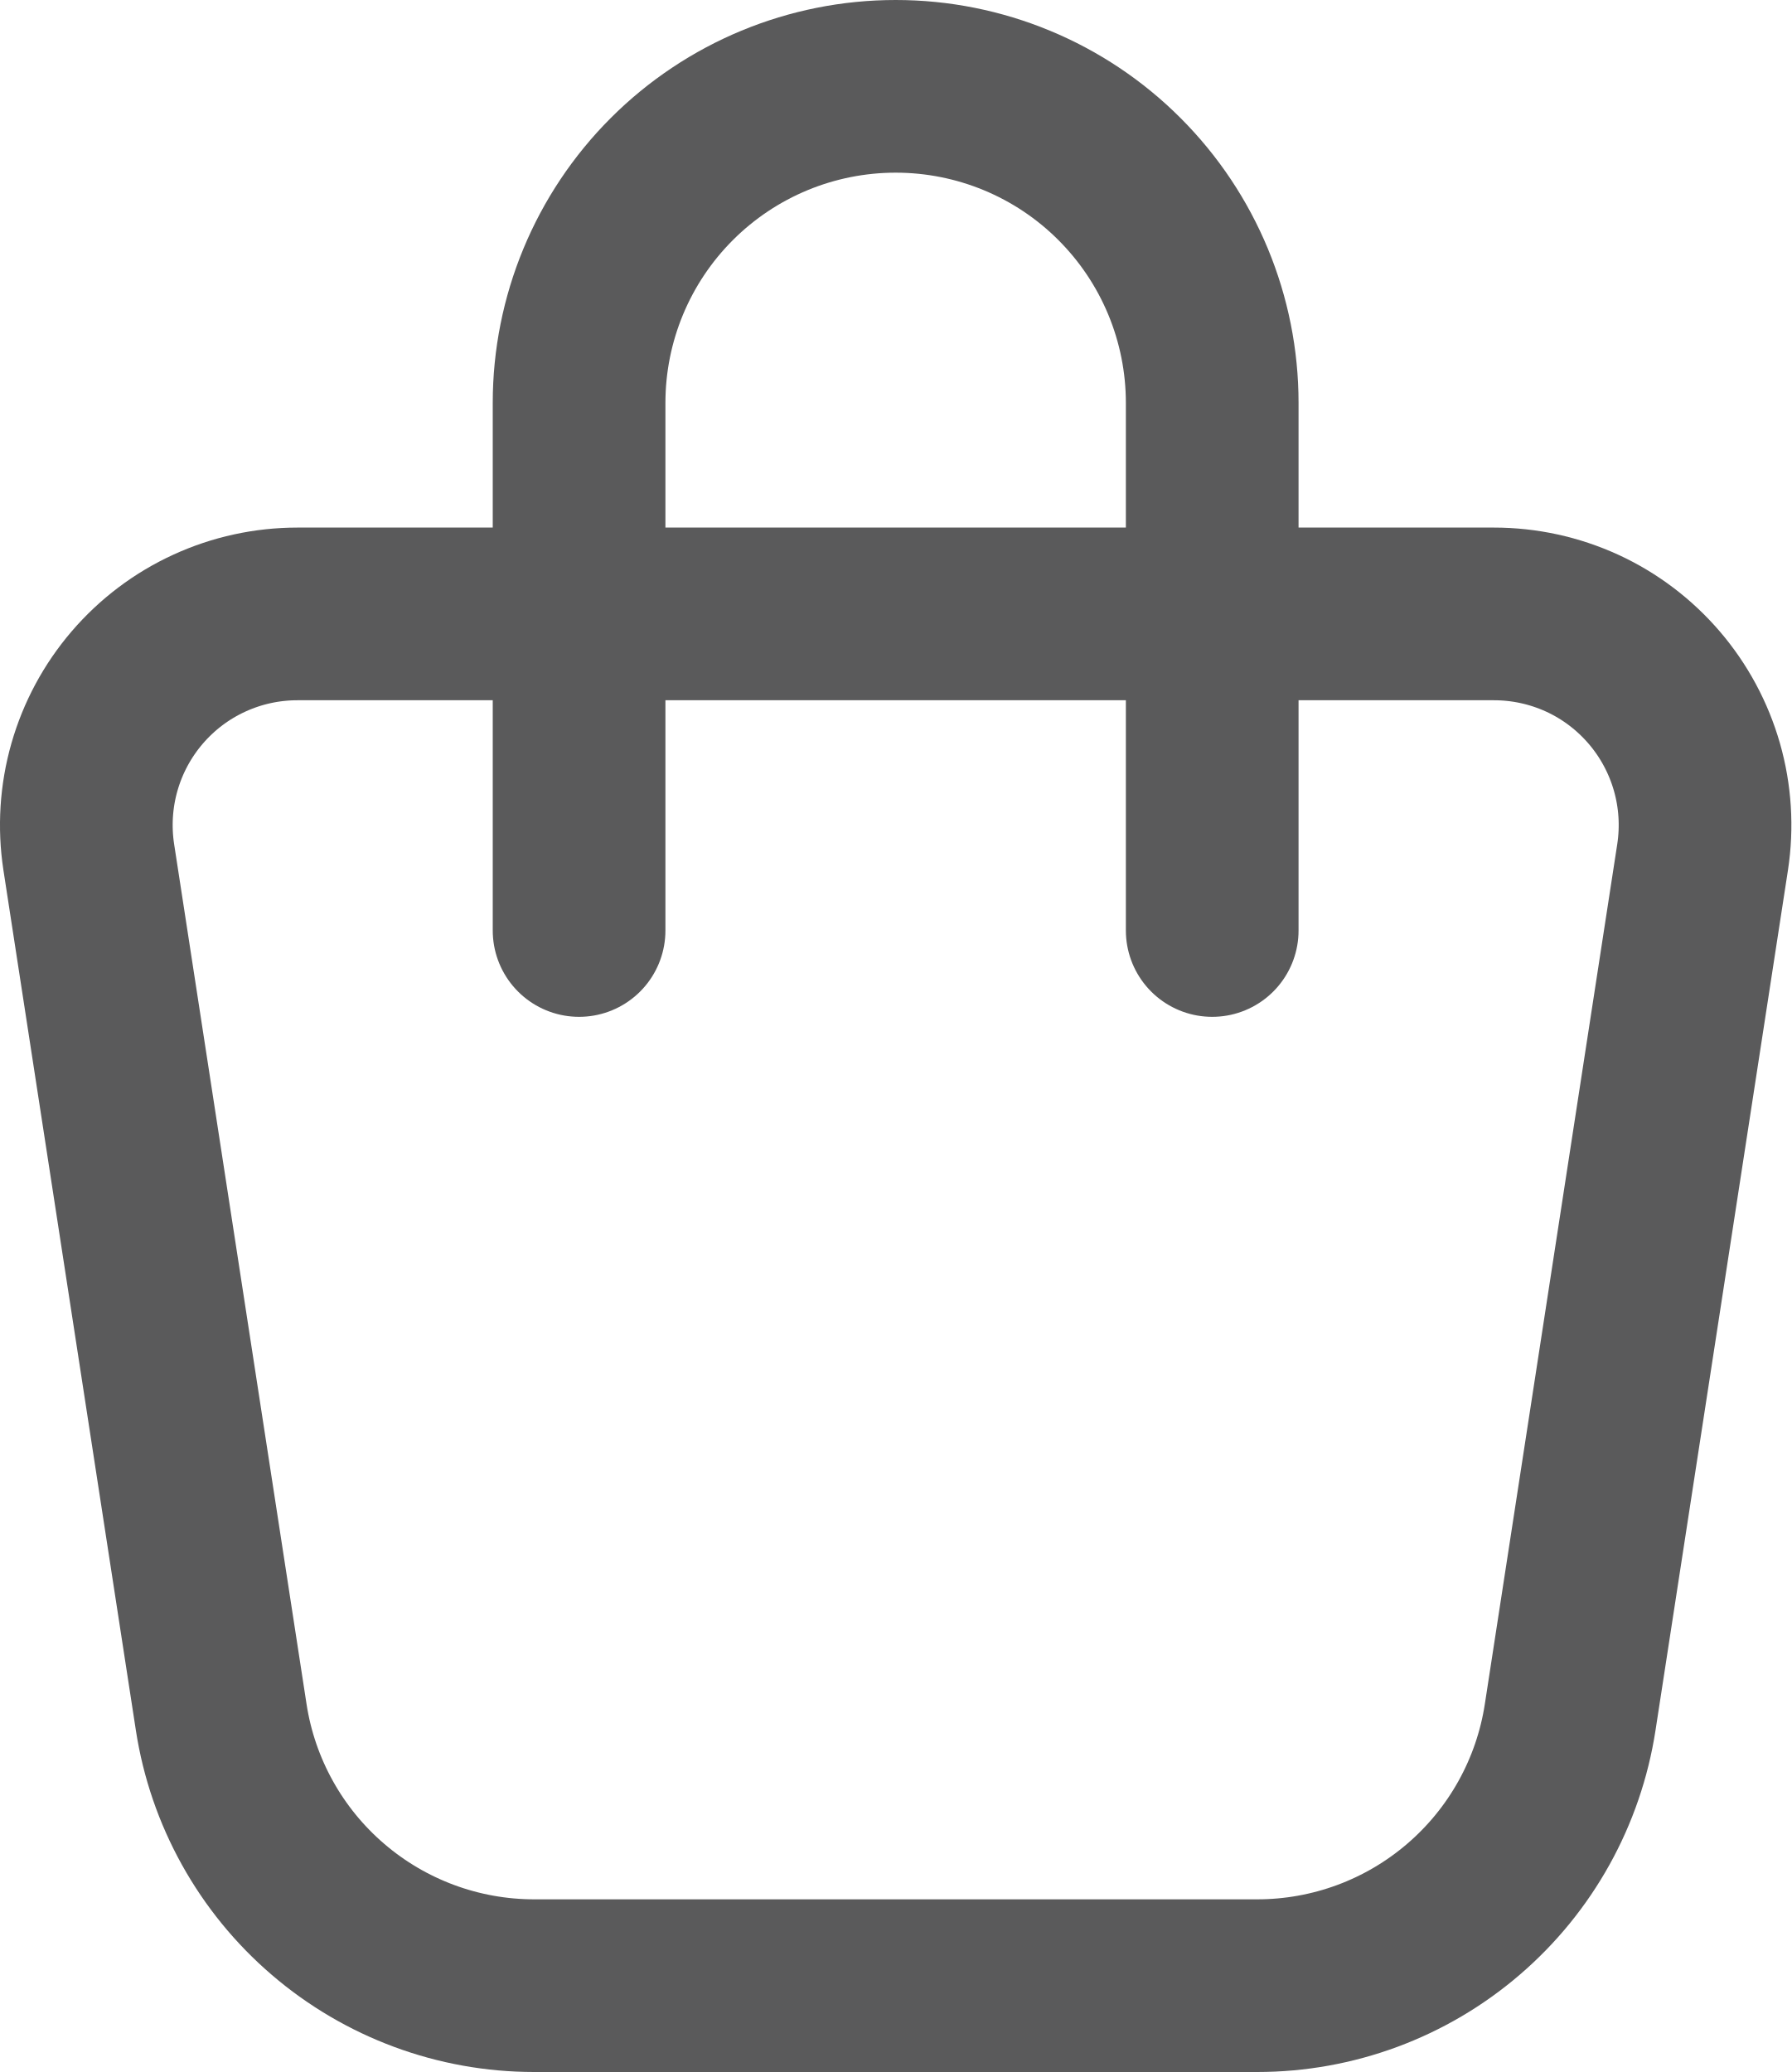
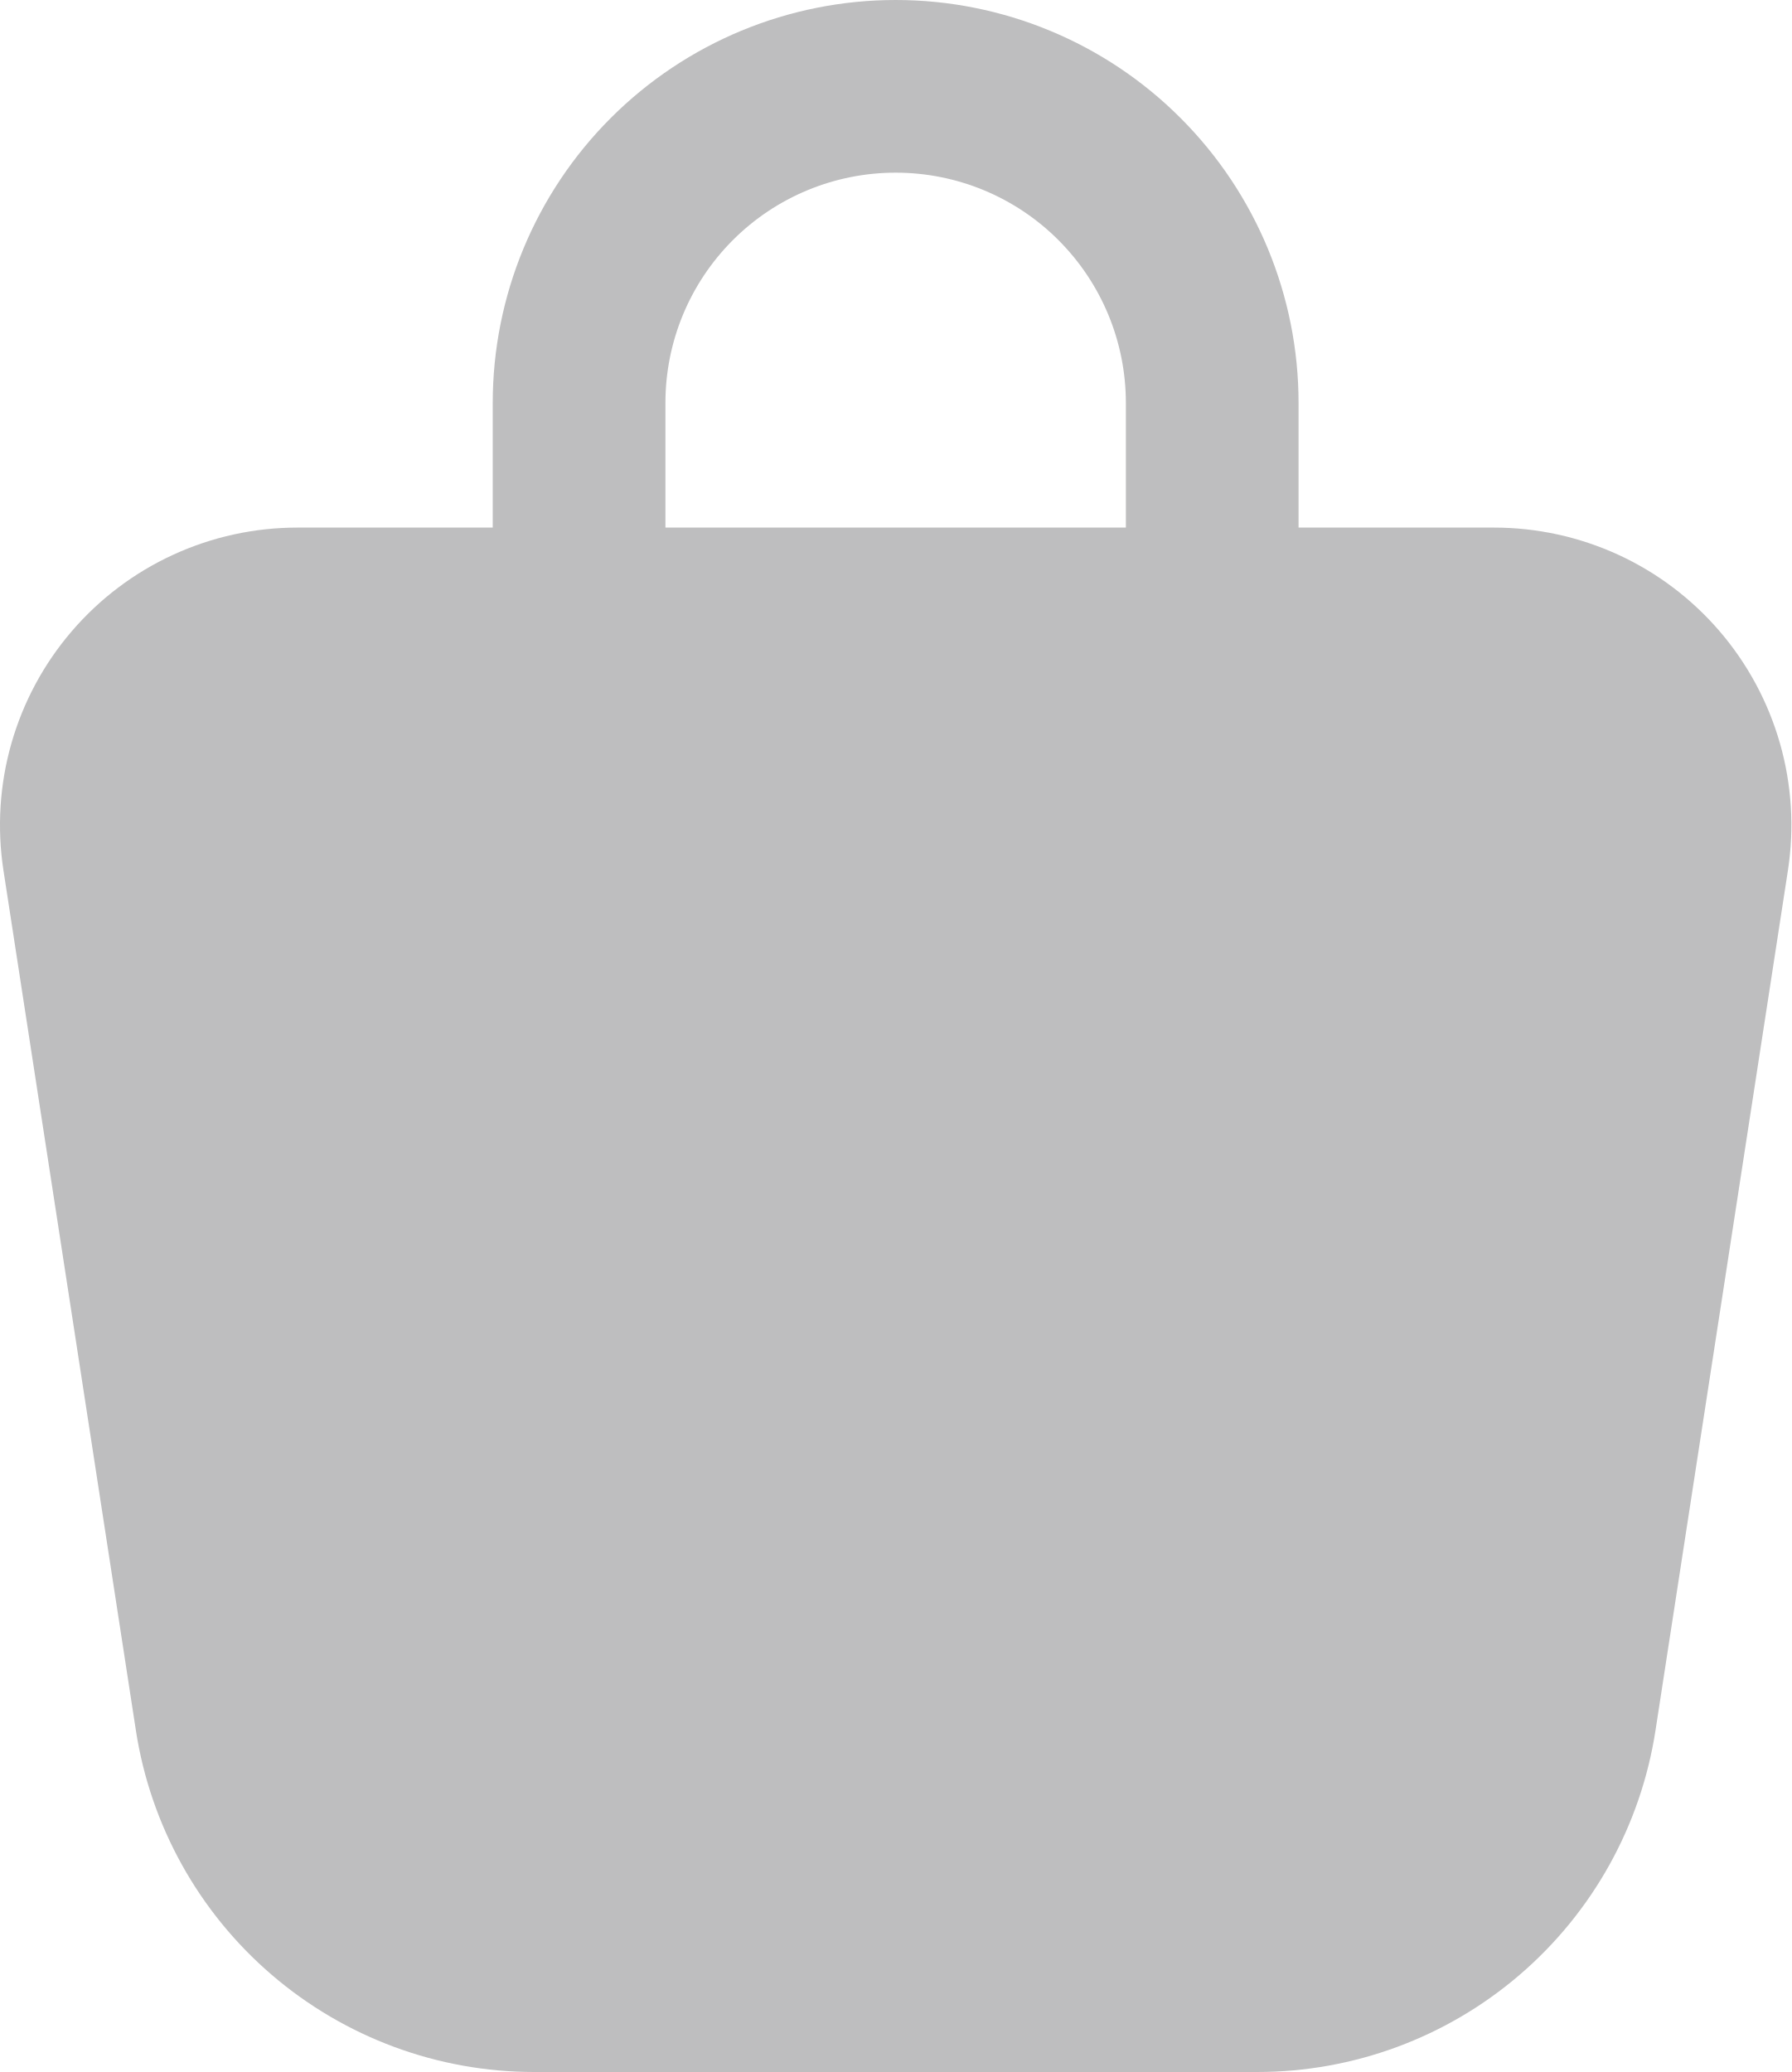
- <svg xmlns="http://www.w3.org/2000/svg" width="20.748" height="24" viewBox="0 0 20.748 24" fill="none">
-   <path d="M17.303 7.111H3.445C3.092 7.111 2.744 7.187 2.424 7.334C2.103 7.481 1.819 7.696 1.589 7.964C1.36 8.231 1.191 8.545 1.094 8.884C0.997 9.223 0.975 9.579 1.028 9.927L2.562 19.89C2.695 20.756 3.134 21.546 3.799 22.116C4.463 22.686 5.31 23 6.186 23H14.561C15.437 23 16.284 22.687 16.949 22.116C17.614 21.546 18.053 20.756 18.186 19.89L19.72 9.927C19.773 9.579 19.751 9.223 19.654 8.884C19.557 8.545 19.388 8.231 19.159 7.964C18.929 7.696 18.645 7.481 18.325 7.334C18.004 7.187 17.656 7.111 17.303 7.111Z" stroke="#5A5A5B" stroke-width="2" stroke-linecap="round" stroke-linejoin="round" />
-   <path d="M6.707 10.778V4.667C6.707 3.694 7.093 2.762 7.781 2.074C8.469 1.386 9.401 1 10.374 1C11.346 1 12.279 1.386 12.966 2.074C13.654 2.762 14.04 3.694 14.04 4.667V10.778" stroke="#5A5A5B" stroke-width="2" stroke-linecap="round" stroke-linejoin="round" />
+ <svg xmlns="http://www.w3.org/2000/svg" preserveAspectRatio="none" overflow="visible" style="display: block;" width="20.748" height="24" viewBox="0 0 20.748 24" fill="none">
+   <g id="Group">
+     <path id="Vector" d="M17.303 7.111H3.445C3.092 7.111 2.744 7.187 2.424 7.334C2.103 7.481 1.819 7.696 1.589 7.964C1.36 8.231 1.191 8.545 1.094 8.884C0.997 9.223 0.975 9.579 1.028 9.927L2.562 19.89C2.695 20.756 3.134 21.546 3.799 22.116C4.463 22.686 5.31 23 6.186 23H14.561C15.437 23 16.284 22.687 16.949 22.116C17.614 21.546 18.053 20.756 18.186 19.89L19.72 9.927C19.773 9.579 19.751 9.223 19.654 8.884C19.557 8.545 19.388 8.231 19.159 7.964C18.929 7.696 18.645 7.481 18.325 7.334C18.004 7.187 17.656 7.111 17.303 7.111Z" fill="#BEBEBF" stroke="#BEBEBF" stroke-width="2" stroke-linecap="round" stroke-linejoin="round" />
+     <path id="Vector_2" d="M6.707 10.778V4.667C6.707 3.694 7.093 2.762 7.781 2.074C8.469 1.386 9.401 1 10.374 1C11.346 1 12.279 1.386 12.966 2.074C13.654 2.762 14.04 3.694 14.04 4.667V10.778" stroke="#BEBEBF" stroke-width="2" stroke-linecap="round" stroke-linejoin="round" />
+   </g>
</svg>
